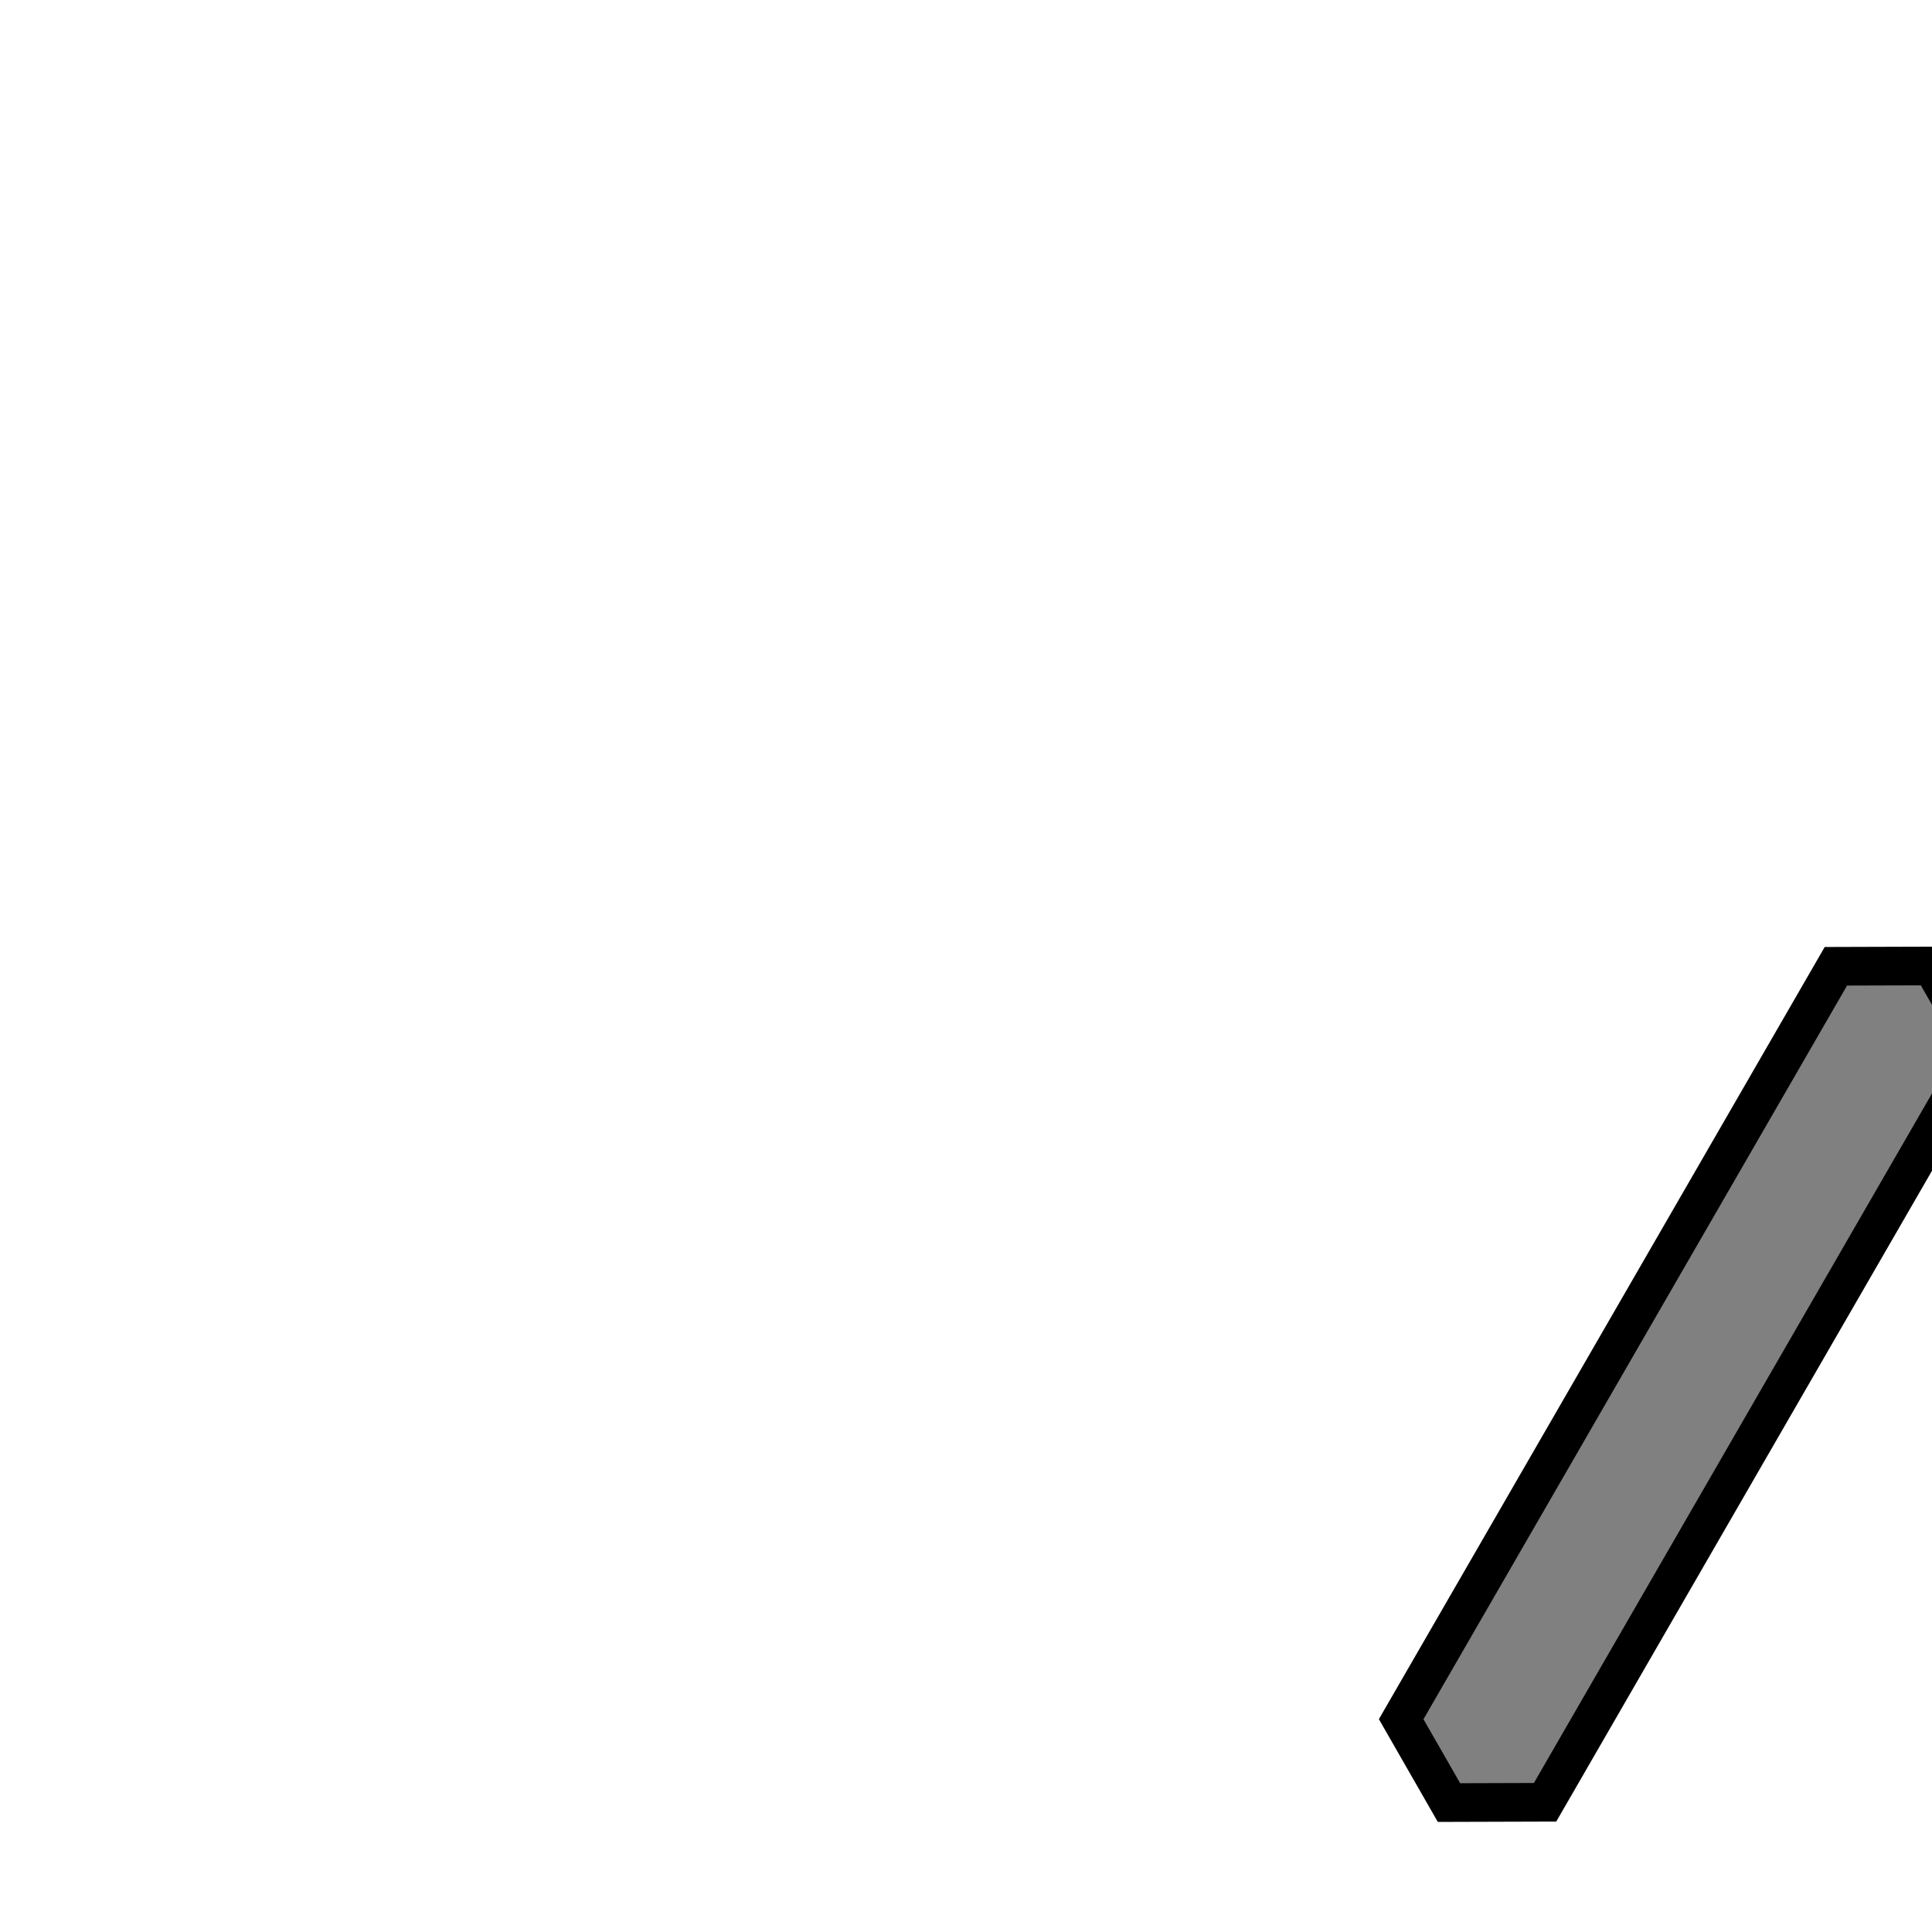
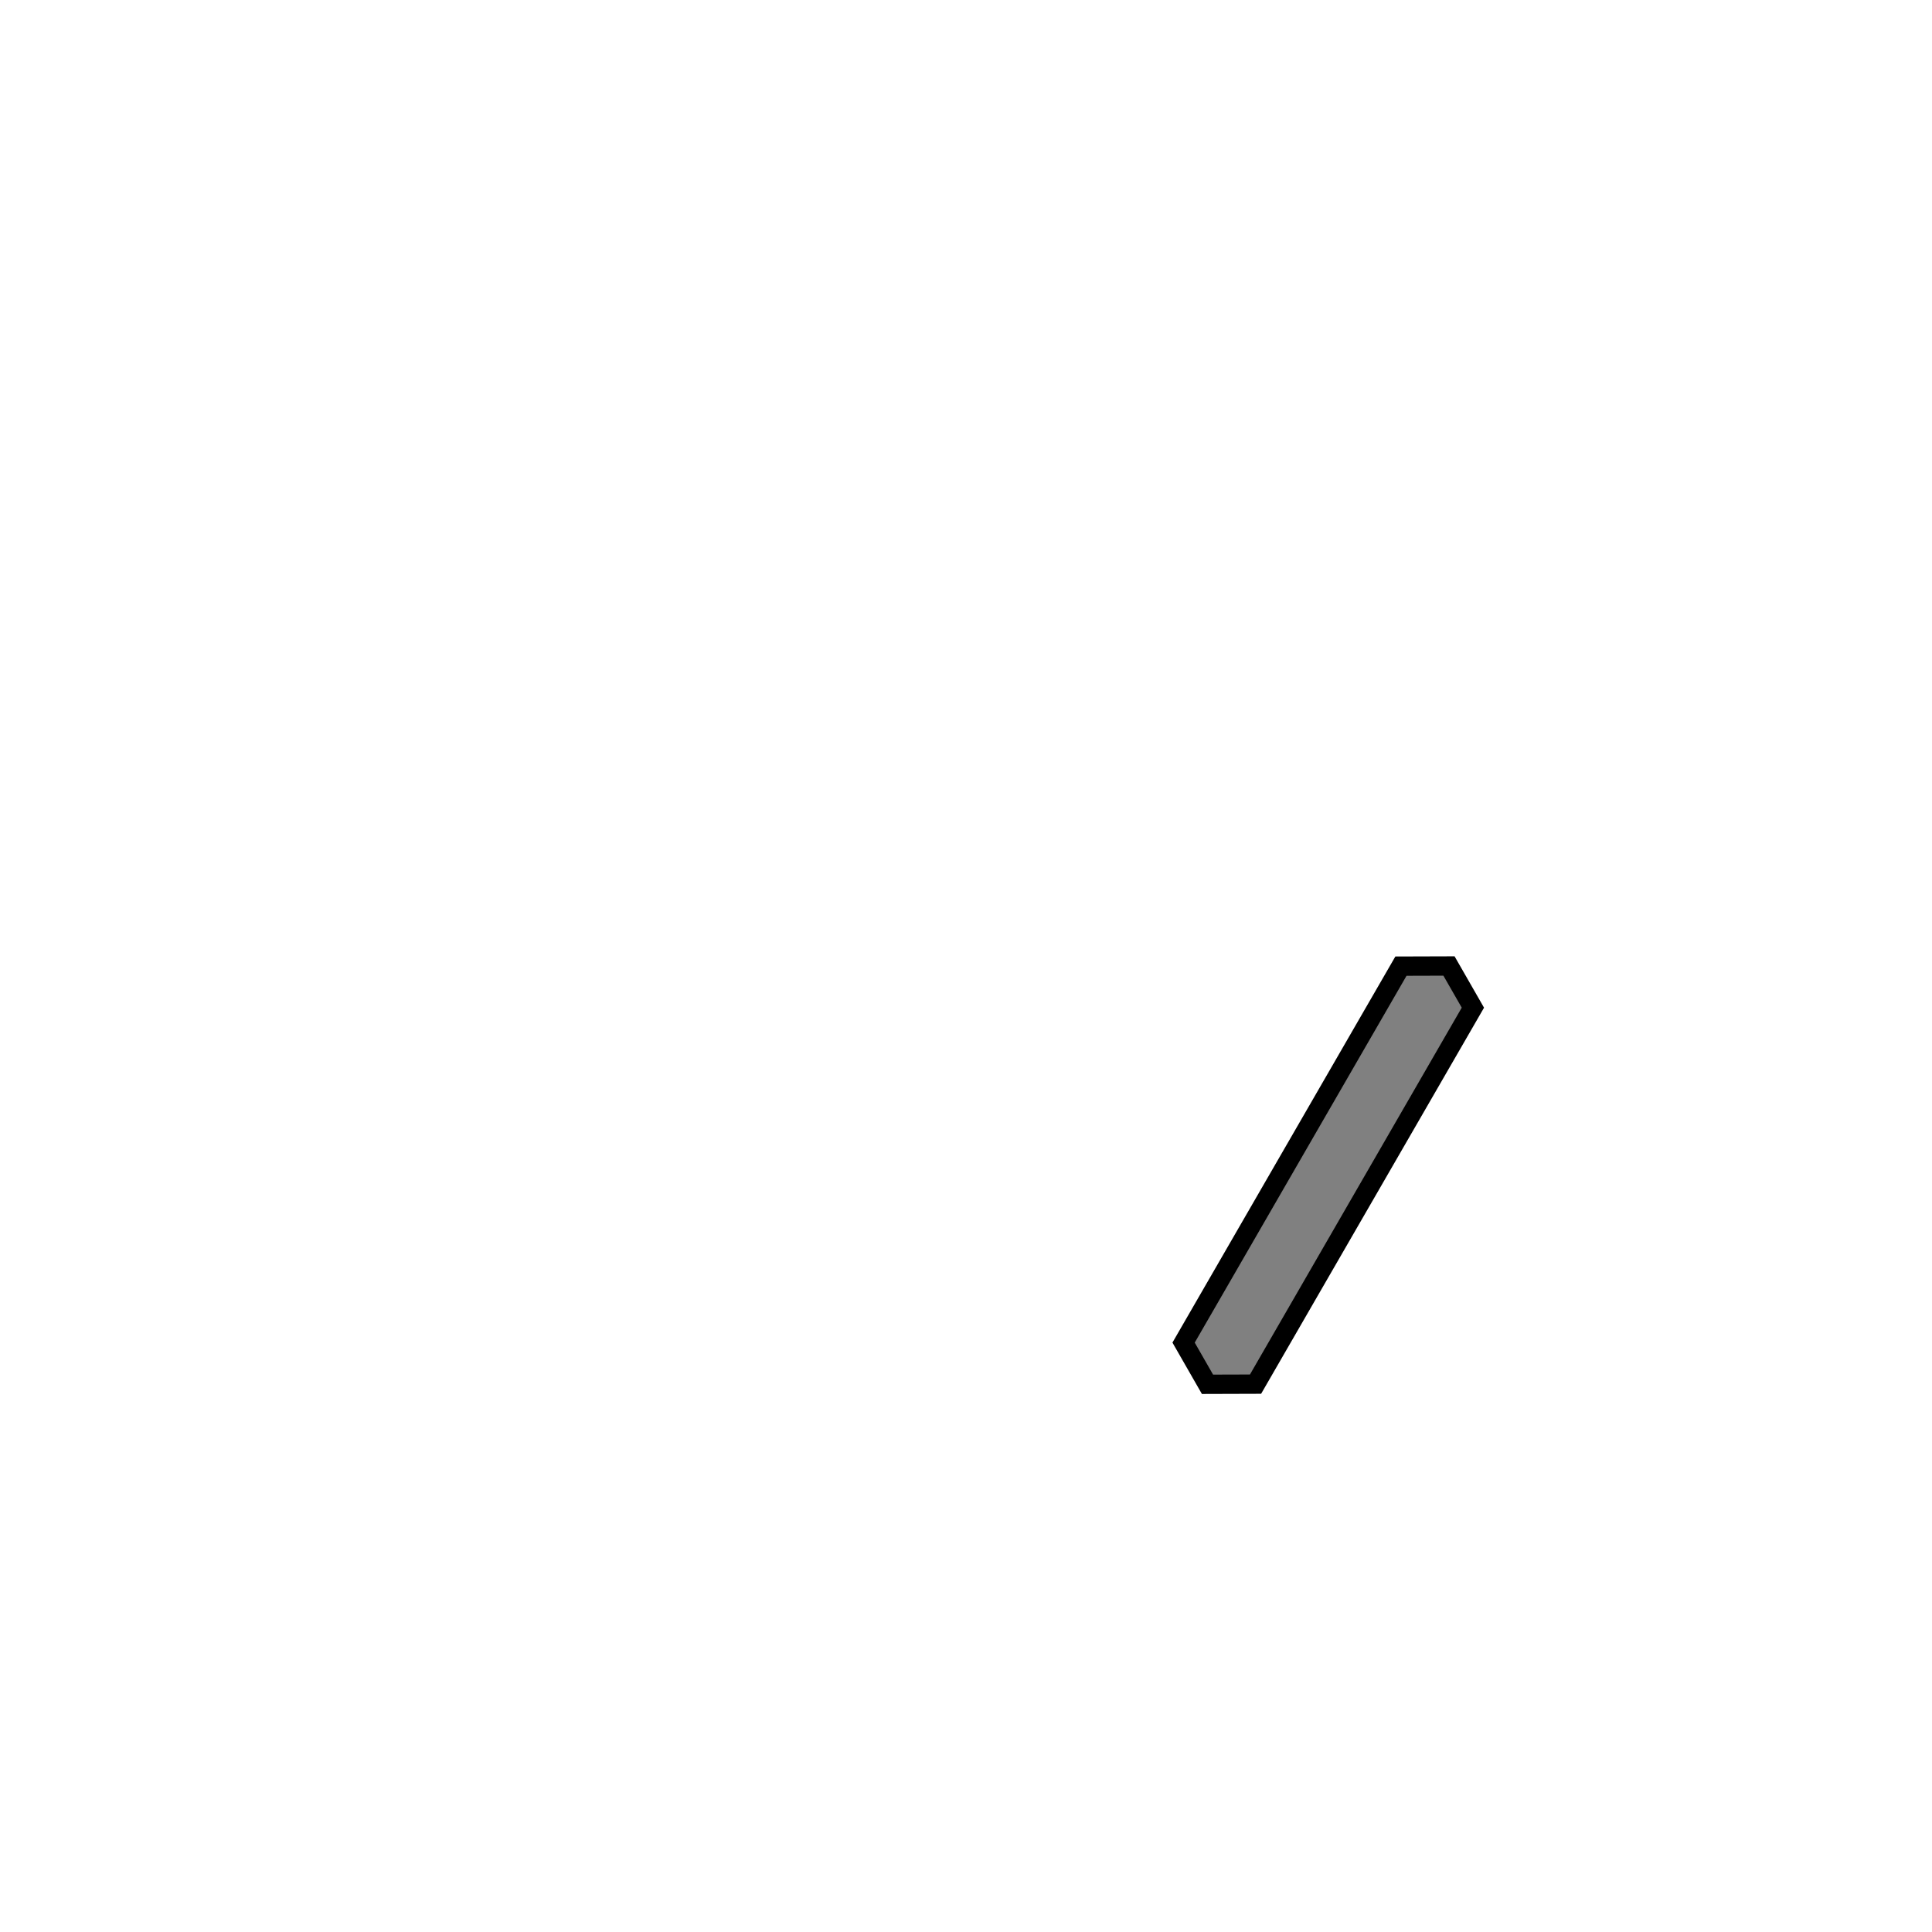
- <svg xmlns="http://www.w3.org/2000/svg" viewBox="-0.5 -0.5 1 1">
+ <svg xmlns="http://www.w3.org/2000/svg" viewBox="-1 -1 2 2">
  <polygon transform="rotate(-60)" fill="grey" stroke="black" stroke-width="0.02" points=" 0.25, 0.433                     0.225,0.39                    -0.225,0.39                    -0.25, 0.433                    -0.225,0.476                     0.225,0.476" />
</svg>
